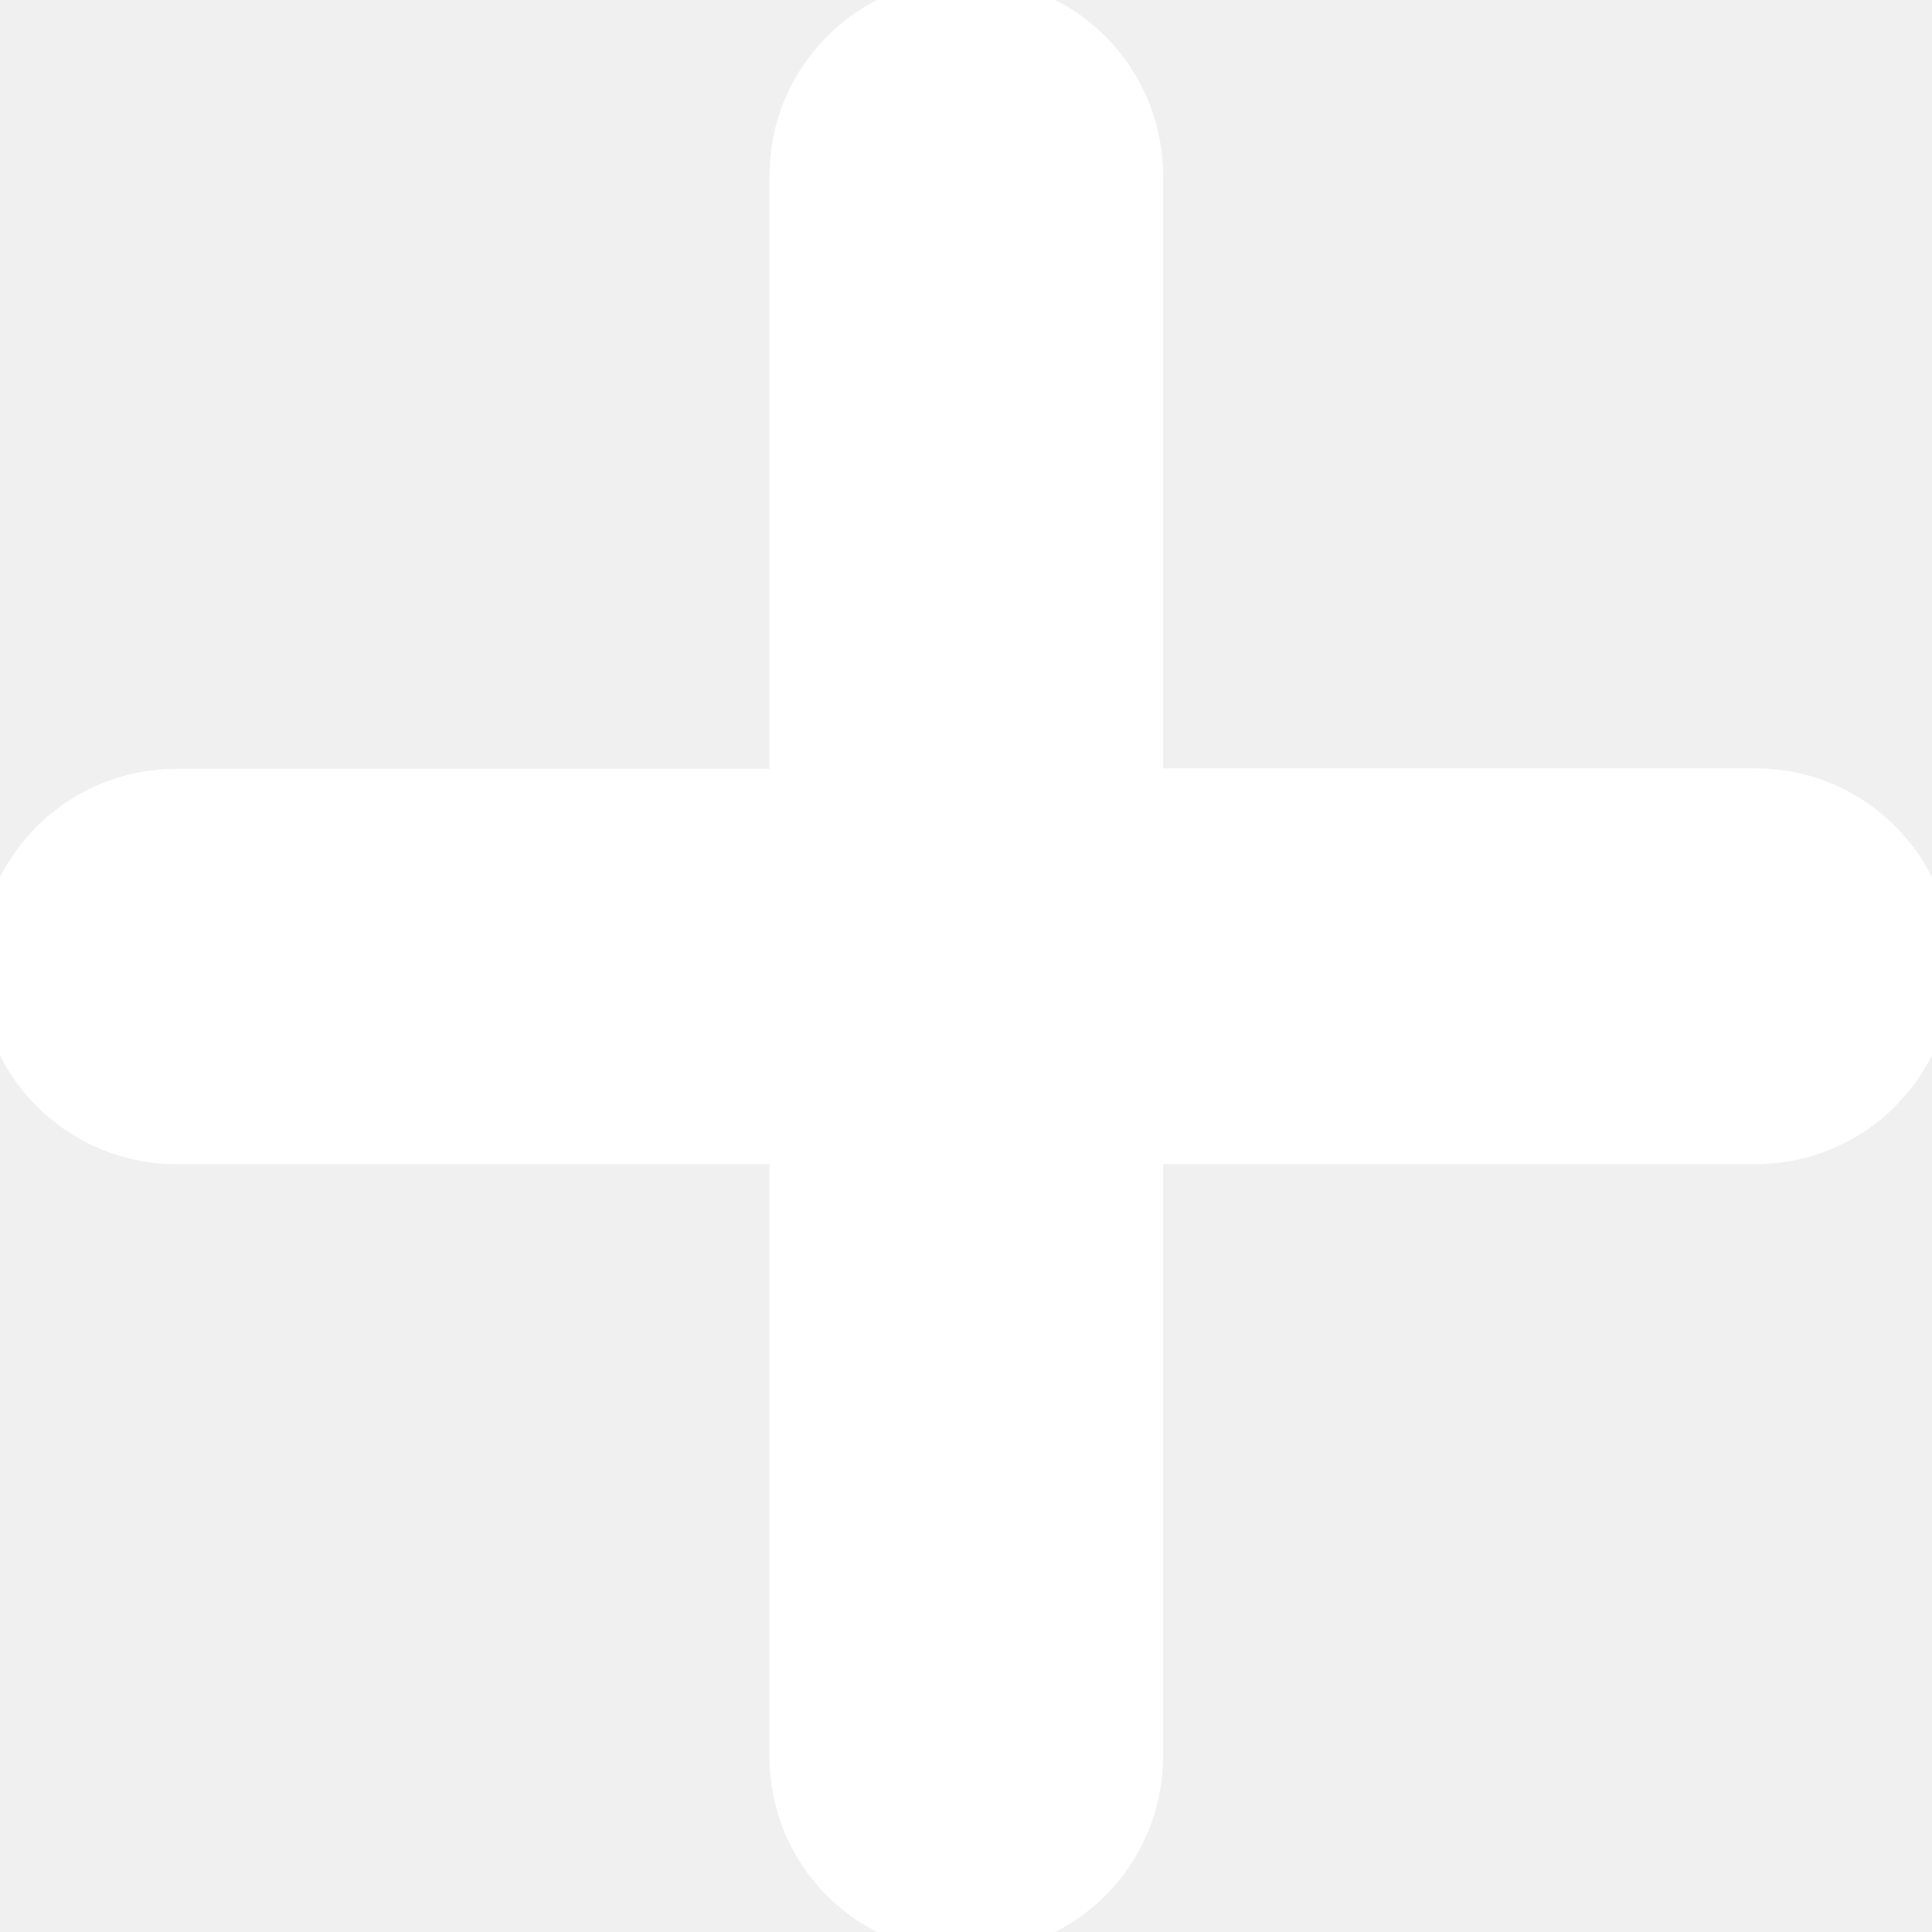
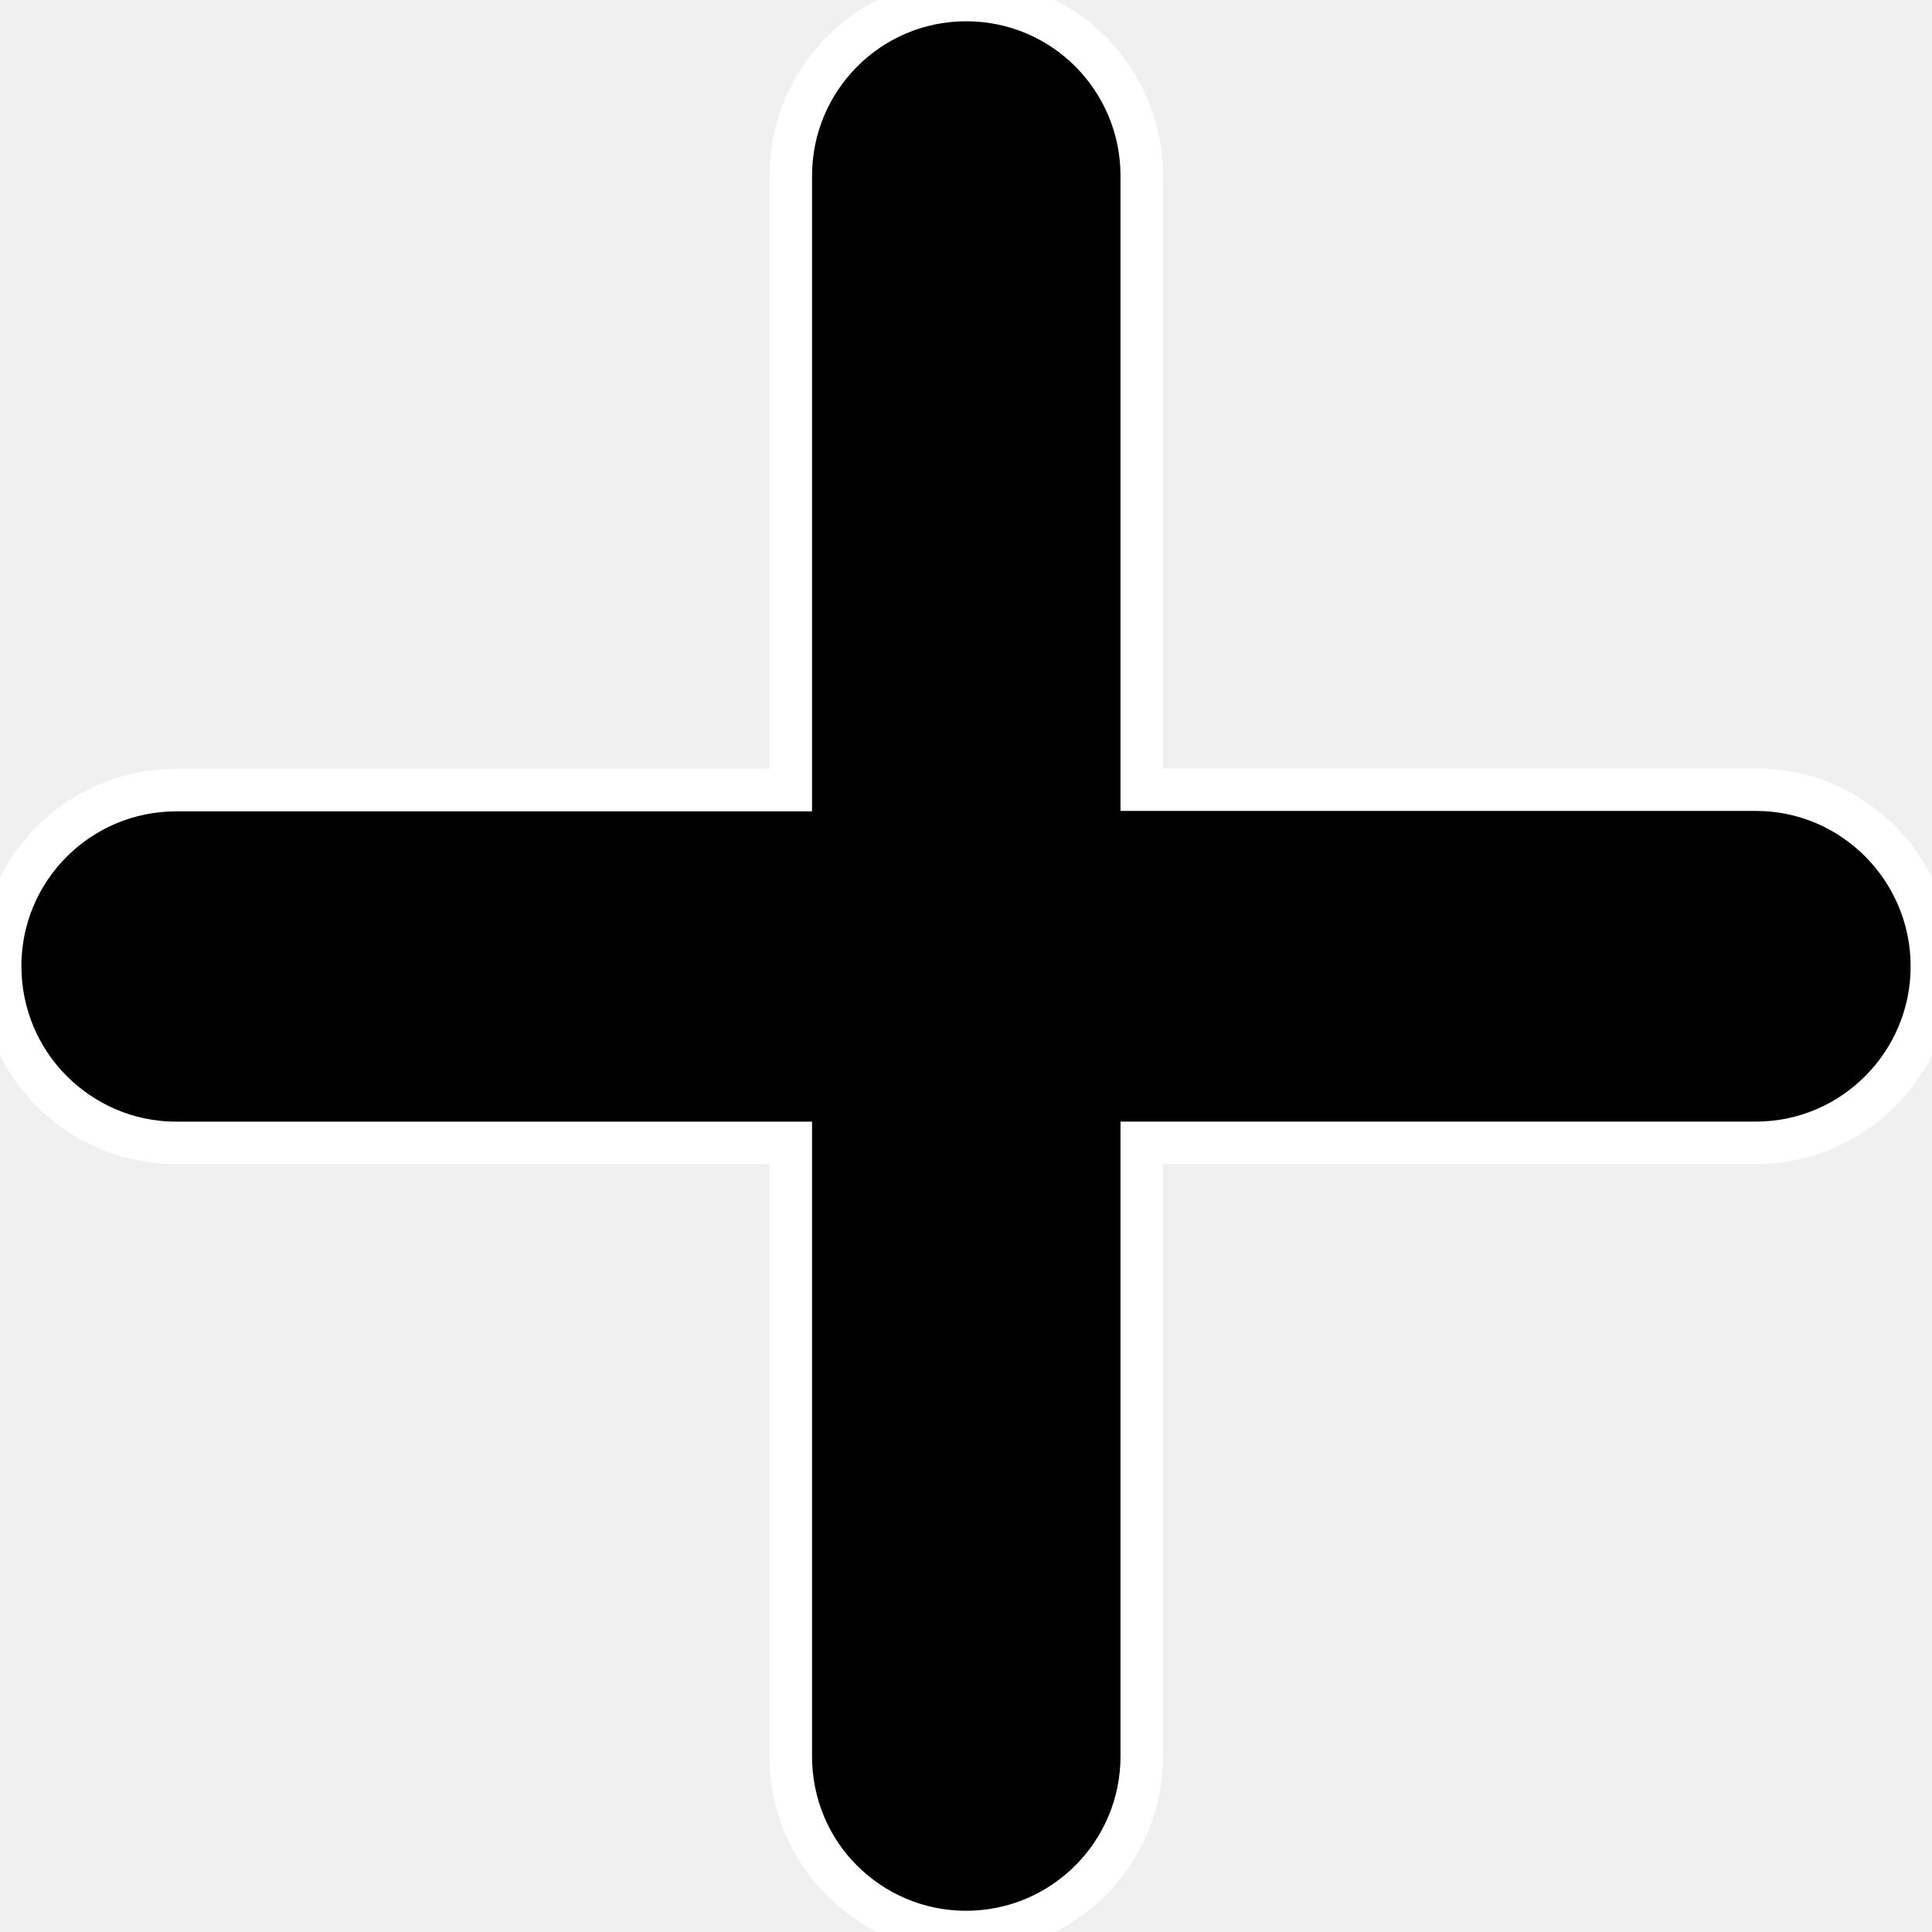
- <svg xmlns="http://www.w3.org/2000/svg" fill="#ffffff" version="1.1" id="Capa_1" width="800px" height="800px" viewBox="0 0 45.402 45.402" xml:space="preserve" stroke="#ffffff">
+ <svg xmlns="http://www.w3.org/2000/svg" fill="#000000" version="1.1" id="Capa_1" width="800px" height="800px" viewBox="0 0 45.402 45.402" xml:space="preserve" stroke="#ffffff">
  <g id="SVGRepo_bgCarrier" stroke-width="0" />
  <g id="SVGRepo_tracerCarrier" stroke-linecap="round" stroke-linejoin="round" />
  <g id="SVGRepo_iconCarrier">
    <g>
      <path d="M41.267,18.557H26.832V4.134C26.832,1.851,24.99,0,22.707,0c-2.283,0-4.124,1.851-4.124,4.135v14.432H4.141 c-2.283,0-4.139,1.851-4.138,4.135c-0.001,1.141,0.46,2.187,1.207,2.934c0.748,0.749,1.78,1.222,2.92,1.222h14.453V41.27 c0,1.142,0.453,2.176,1.201,2.922c0.748,0.748,1.777,1.211,2.919,1.211c2.282,0,4.129-1.851,4.129-4.133V26.857h14.435 c2.283,0,4.134-1.867,4.133-4.15C45.399,20.425,43.548,18.557,41.267,18.557z" />
    </g>
  </g>
</svg>
